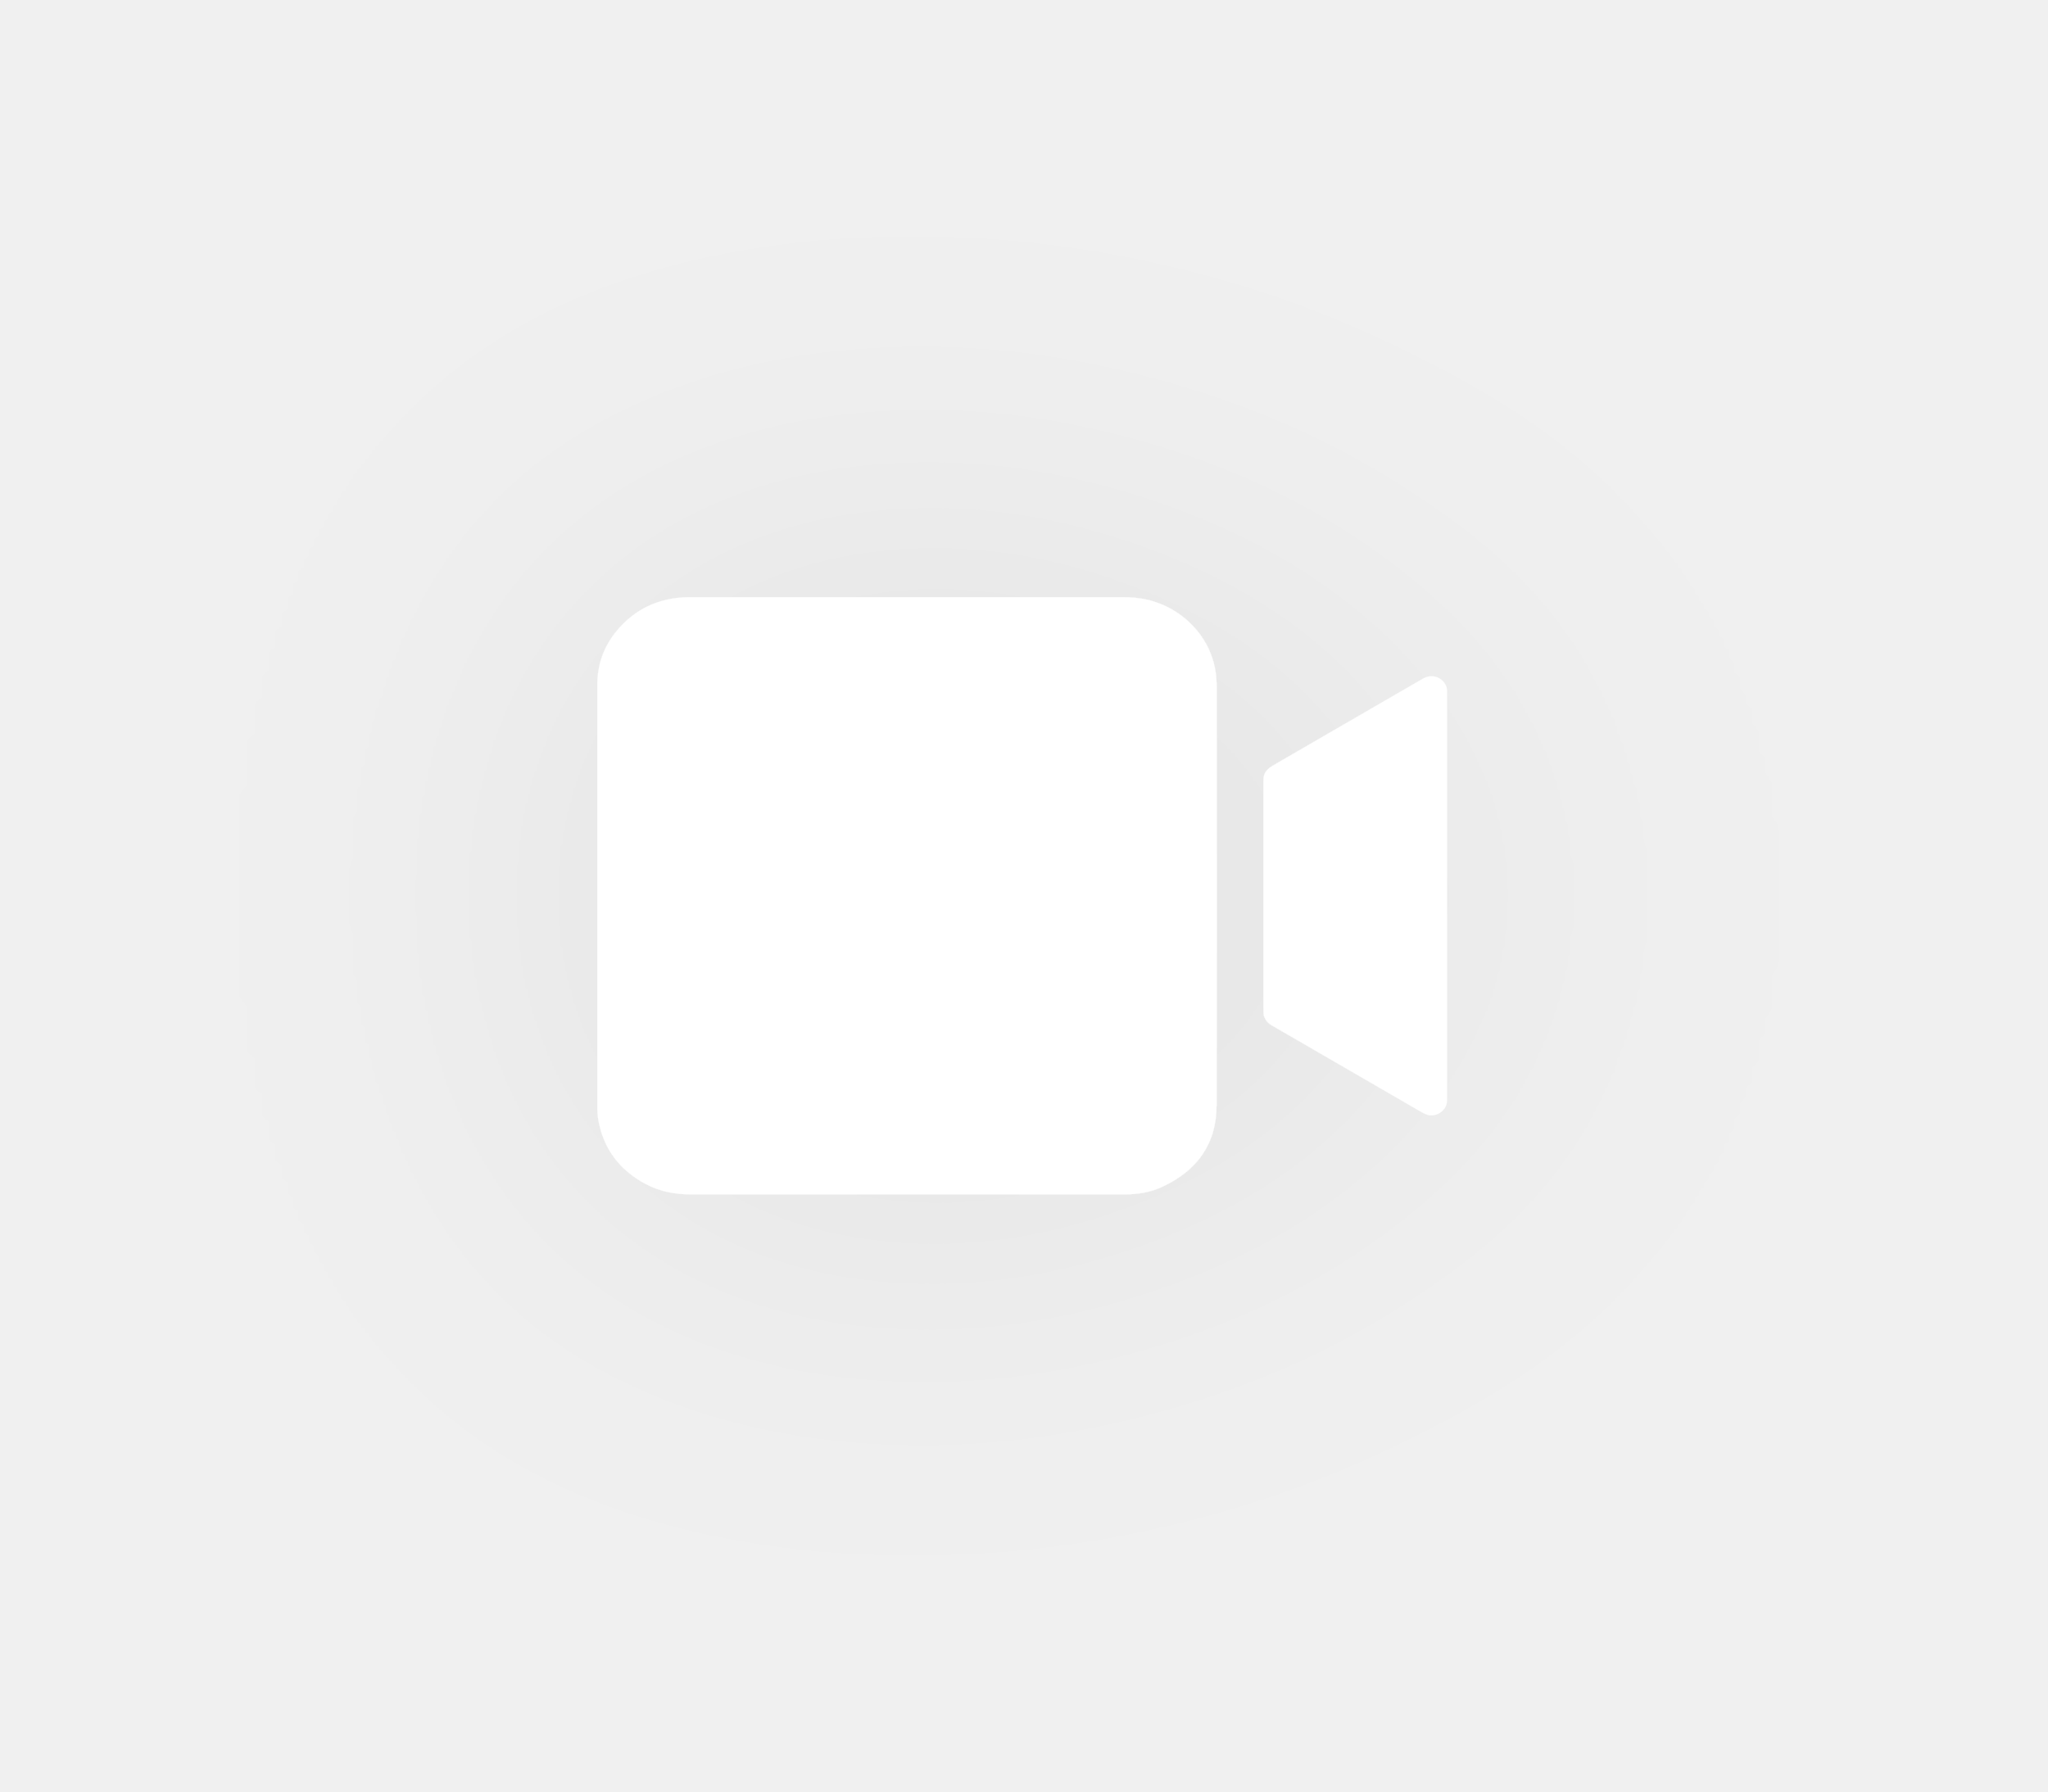
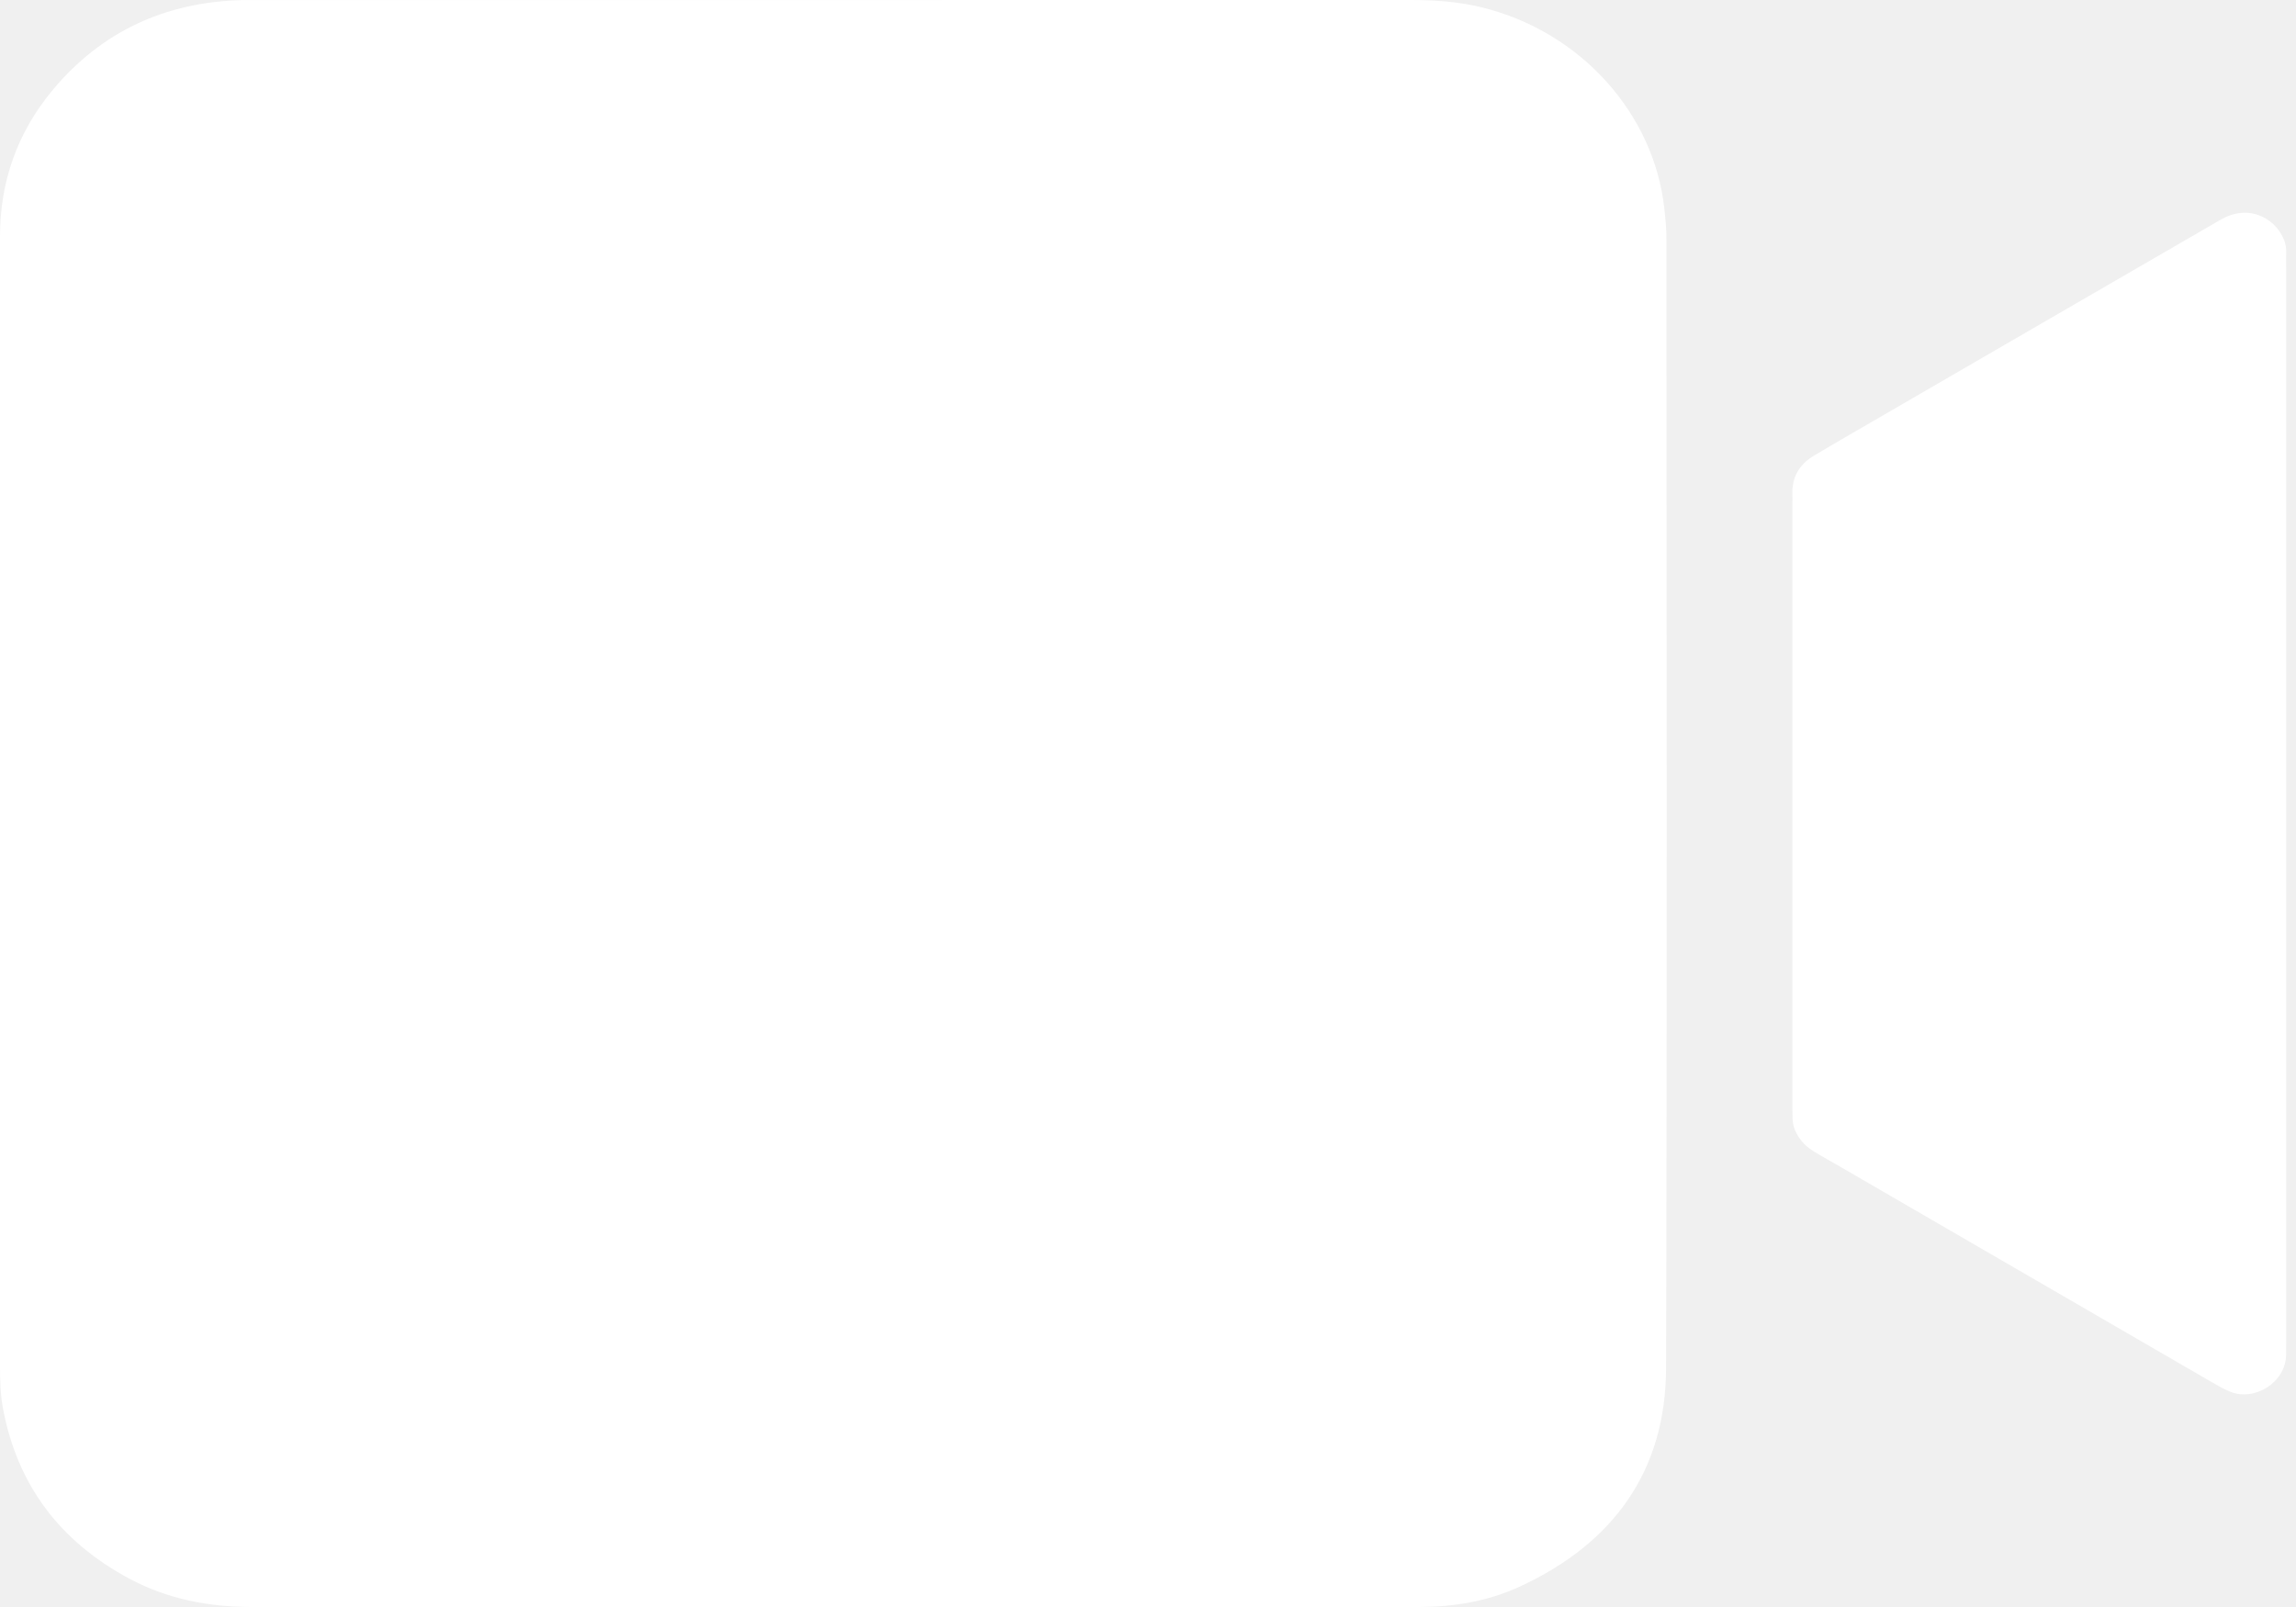
- <svg xmlns="http://www.w3.org/2000/svg" width="72" height="63" viewBox="0 0 72 63" fill="none">
-   <g filter="url(#filter0_d_4798_1586)">
-     <path d="M21 31.496C21 29.027 21 26.559 21 24.09C21 23.374 21.226 22.73 21.691 22.173C22.326 21.414 23.156 21.026 24.168 21.001C24.235 21 24.304 21.001 24.371 21.001C29.39 21.001 34.41 21.001 39.43 21C39.743 21 40.052 21.021 40.356 21.095C41.673 21.416 42.617 22.506 42.748 23.731C42.761 23.86 42.774 23.989 42.774 24.119C42.775 29.041 42.784 33.962 42.769 38.883C42.765 40.209 42.094 41.165 40.852 41.736C40.444 41.924 40.004 41.998 39.551 41.999C38.54 42.001 37.531 41.999 36.52 41.999C32.443 41.999 28.367 41.999 24.29 41.999C23.724 41.999 23.184 41.895 22.687 41.628C21.777 41.139 21.227 40.401 21.04 39.411C21.005 39.226 21 39.041 21 38.853C21 36.402 21 33.949 21 31.496Z" fill="white" />
-     <path d="M50.872 31.492C50.872 33.823 50.872 36.153 50.872 38.483C50.872 38.557 50.872 38.63 50.871 38.703C50.867 39.07 50.452 39.318 50.137 39.185C50.056 39.151 49.977 39.107 49.9 39.062C48.453 38.224 47.007 37.385 45.561 36.546C45.294 36.391 45.027 36.235 44.76 36.083C44.675 36.034 44.594 35.981 44.534 35.903C44.468 35.818 44.423 35.724 44.422 35.613C44.42 35.548 44.42 35.482 44.42 35.418C44.42 32.812 44.42 30.204 44.42 27.598C44.42 27.549 44.422 27.5 44.42 27.451C44.413 27.226 44.518 27.063 44.707 26.951C44.965 26.797 45.226 26.647 45.485 26.497C46.96 25.642 48.434 24.787 49.91 23.932C49.98 23.892 50.05 23.847 50.124 23.819C50.539 23.663 50.888 24.009 50.872 24.306C50.868 24.38 50.872 24.453 50.872 24.526C50.872 26.847 50.872 29.169 50.872 31.492Z" fill="white" />
-   </g>
-   <defs>
-     <filter id="filter0_d_4798_1586" x="0" y="0" width="71.873" height="63" filterUnits="userSpaceOnUse" color-interpolation-filters="sRGB">
-       <feFlood flood-opacity="0" result="BackgroundImageFix" />
-       <feColorMatrix in="SourceAlpha" type="matrix" values="0 0 0 0 0 0 0 0 0 0 0 0 0 0 0 0 0 0 127 0" result="hardAlpha" />
-       <feOffset />
-       <feGaussianBlur stdDeviation="10.5" />
-       <feComposite in2="hardAlpha" operator="out" />
-       <feColorMatrix type="matrix" values="0 0 0 0 0 0 0 0 0 0 0 0 0 0 0 0 0 0 0.06 0" />
-       <feBlend mode="normal" in2="BackgroundImageFix" result="effect1_dropShadow_4798_1586" />
-       <feBlend mode="normal" in="SourceGraphic" in2="effect1_dropShadow_4798_1586" result="shape" />
-     </filter>
-   </defs>
+ <svg xmlns="http://www.w3.org/2000/svg" width="30" height="21" viewBox="0 0 30 21" fill="none">
+   <path d="M0 10.496C0 8.027 0 5.559 0 3.09C0 2.374 0.226 1.73 0.691 1.173C1.326 0.414 2.156 0.026 3.168 0.001C3.235 -2.97501e-07 3.304 0.001 3.371 0.001C8.39 0.001 13.41 0.001 18.43 0C18.744 0 19.052 0.021 19.356 0.095C20.673 0.416 21.617 1.506 21.747 2.731C21.761 2.86 21.774 2.989 21.774 3.119C21.775 8.041 21.784 12.962 21.769 17.883C21.765 19.209 21.094 20.165 19.852 20.736C19.444 20.924 19.004 20.998 18.551 21C17.54 21.001 16.53 21 15.52 21C11.443 21 7.367 21 3.29 21C2.724 21 2.184 20.895 1.687 20.628C0.777 20.139 0.227 19.401 0.04 18.411C0.005 18.226 0 18.041 0 17.853C0 15.402 0 12.949 0 10.496Z" fill="white" />
+   <path d="M29.872 10.492C29.872 12.823 29.872 15.153 29.872 17.483C29.872 17.557 29.872 17.63 29.871 17.703C29.867 18.07 29.452 18.318 29.137 18.185C29.056 18.151 28.977 18.107 28.9 18.062C27.453 17.224 26.007 16.384 24.561 15.546C24.294 15.391 24.027 15.235 23.76 15.083C23.675 15.034 23.595 14.981 23.534 14.903C23.468 14.818 23.423 14.724 23.422 14.613C23.42 14.548 23.42 14.482 23.42 14.418C23.42 11.812 23.42 9.204 23.42 6.598C23.42 6.549 23.422 6.5 23.42 6.451C23.413 6.226 23.518 6.063 23.707 5.951C23.965 5.797 24.226 5.647 24.485 5.497C25.96 4.642 27.434 3.786 28.91 2.932C28.98 2.892 29.05 2.847 29.124 2.819C29.54 2.663 29.888 3.009 29.872 3.306C29.869 3.38 29.872 3.453 29.872 3.526C29.872 5.847 29.872 8.169 29.872 10.492Z" fill="white" />
</svg>
